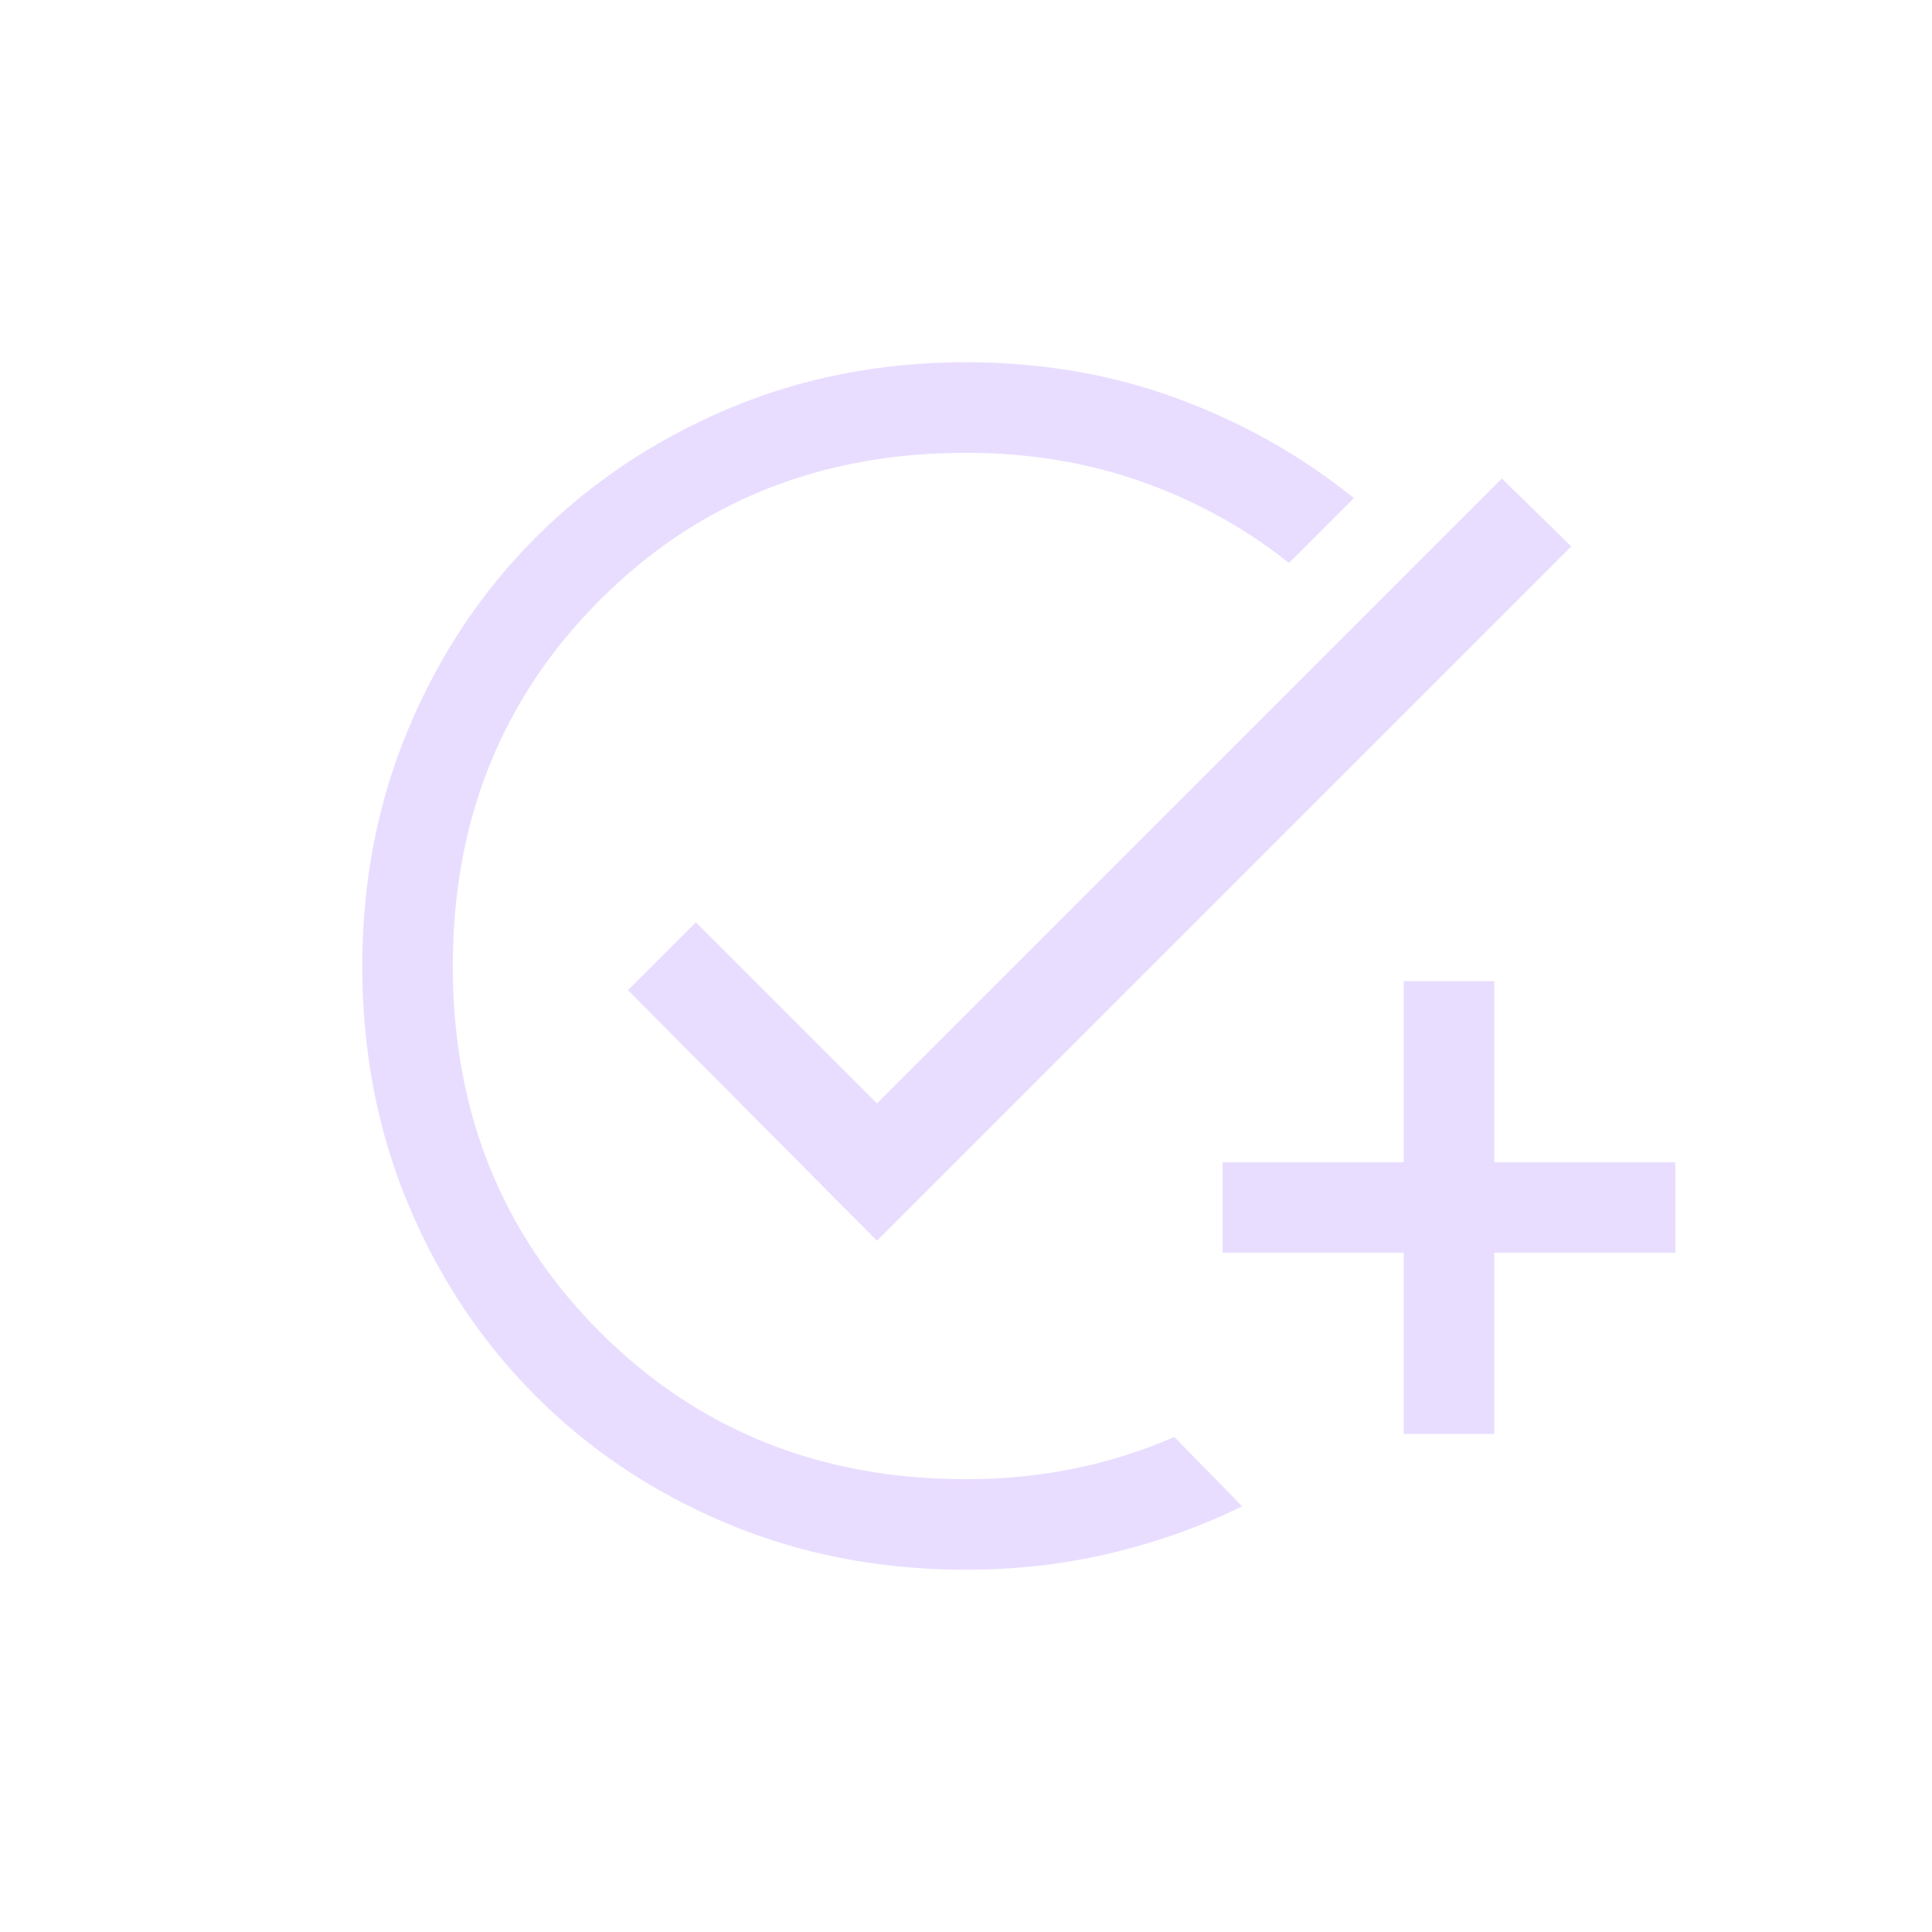
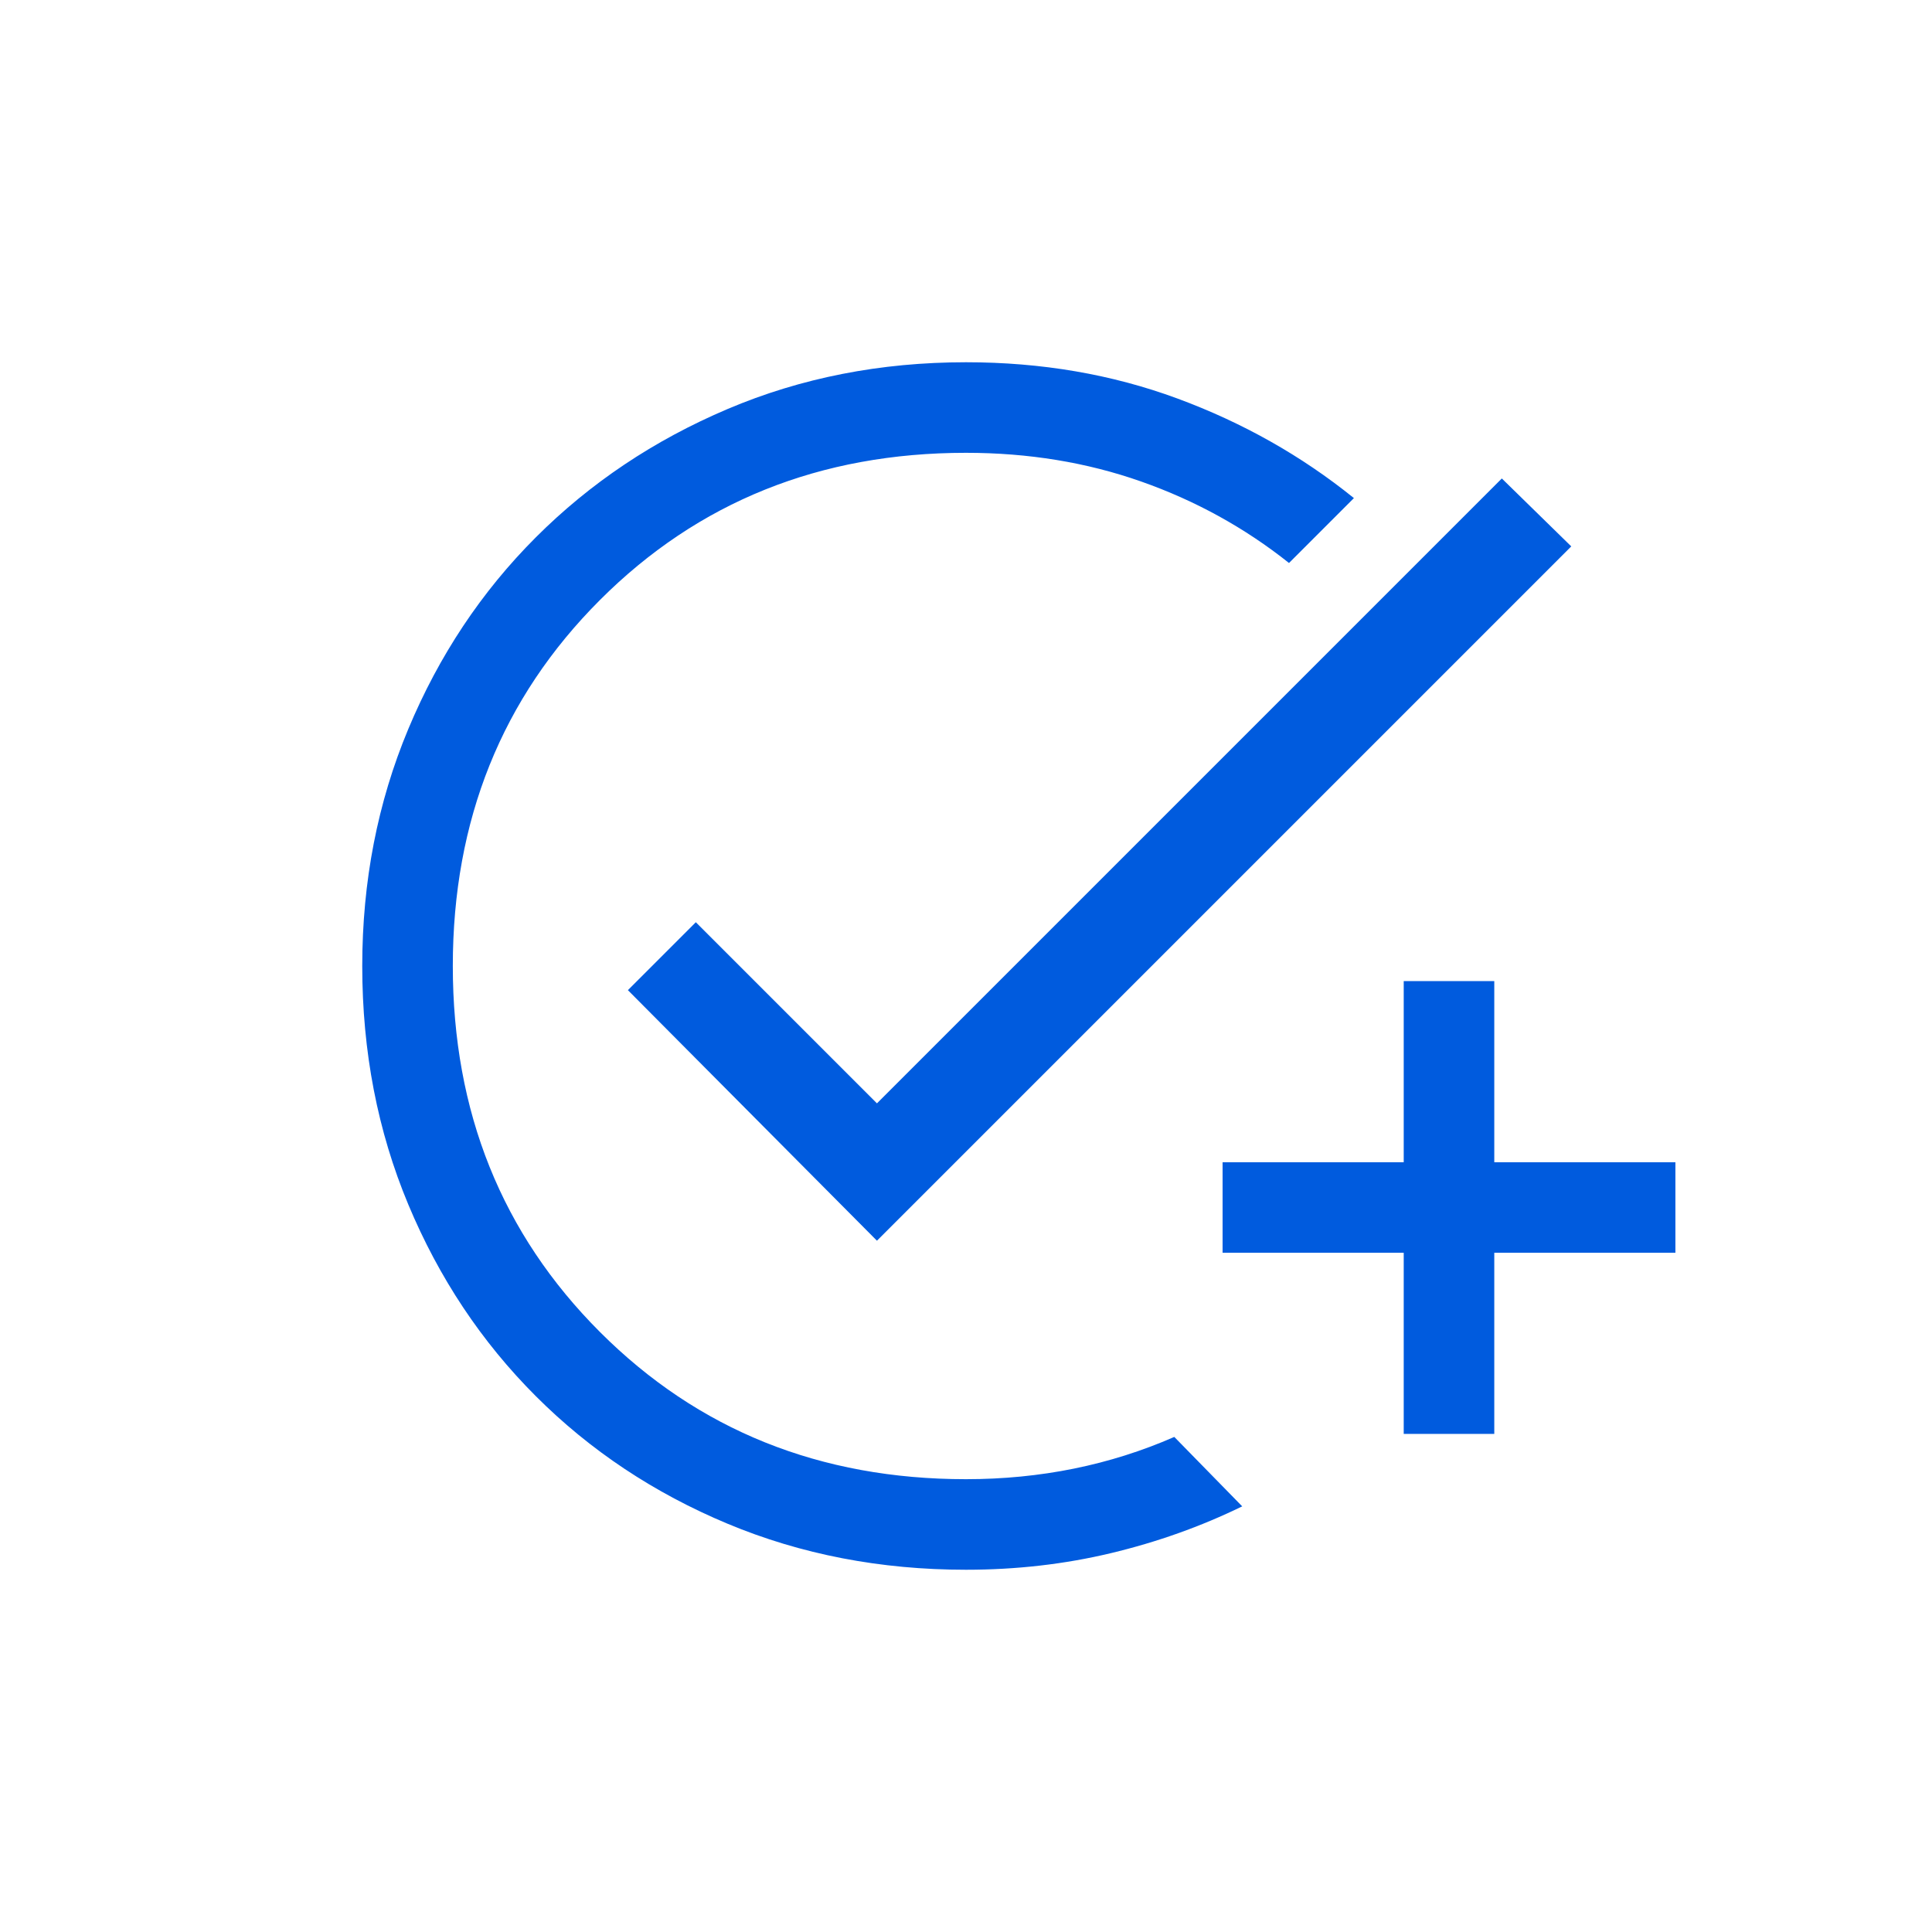
- <svg xmlns="http://www.w3.org/2000/svg" width="1024" height="1024" viewBox="0 0 1024 1024" fill="#E9DDFF">
-   <g transform="translate(128, 896) scale(0.8)">
-     <path d="M480-80q-85 0-158-30.5T195-195q-54-54-84.5-127T80-480q0-84 30.5-157T195-764q54-54 127-85t158-31q75 0 140 24t117 66l-43 43q-44-35-98-54t-116-19q-145 0-242.5 97.5T140-480q0 145 97.5 242.5T480-140q37 0 71.5-7t66.5-21l45 46q-41 20-87 31t-96 11Zm290-90v-120H650v-60h120v-120h60v120h120v60H830v120h-60ZM421-298 256-464l45-45 120 120 414-414 46 45-460 460Z" />
+ <svg xmlns="http://www.w3.org/2000/svg" width="1024" height="1024" viewBox="0 0 1024 1024">
+   <g transform="translate(128, 128) scale(0.8) translate(0, 960)">
+     <path fill="#005BDE" d="M480-80q-85 0-158-30.5T195-195q-54-54-84.5-127T80-480q0-84 30.5-157T195-764q54-54 127-85t158-31q75 0 140 24t117 66l-43 43q-44-35-98-54t-116-19q-145 0-242.5 97.5T140-480q0 145 97.5 242.5T480-140q37 0 71.5-7t66.5-21l45 46q-41 20-87 31t-96 11Zm290-90v-120H650v-60h120v-120h60v120h120v60H830v120h-60ZM421-298 256-464l45-45 120 120 414-414 46 45-460 460Z" />
  </g>
</svg>
